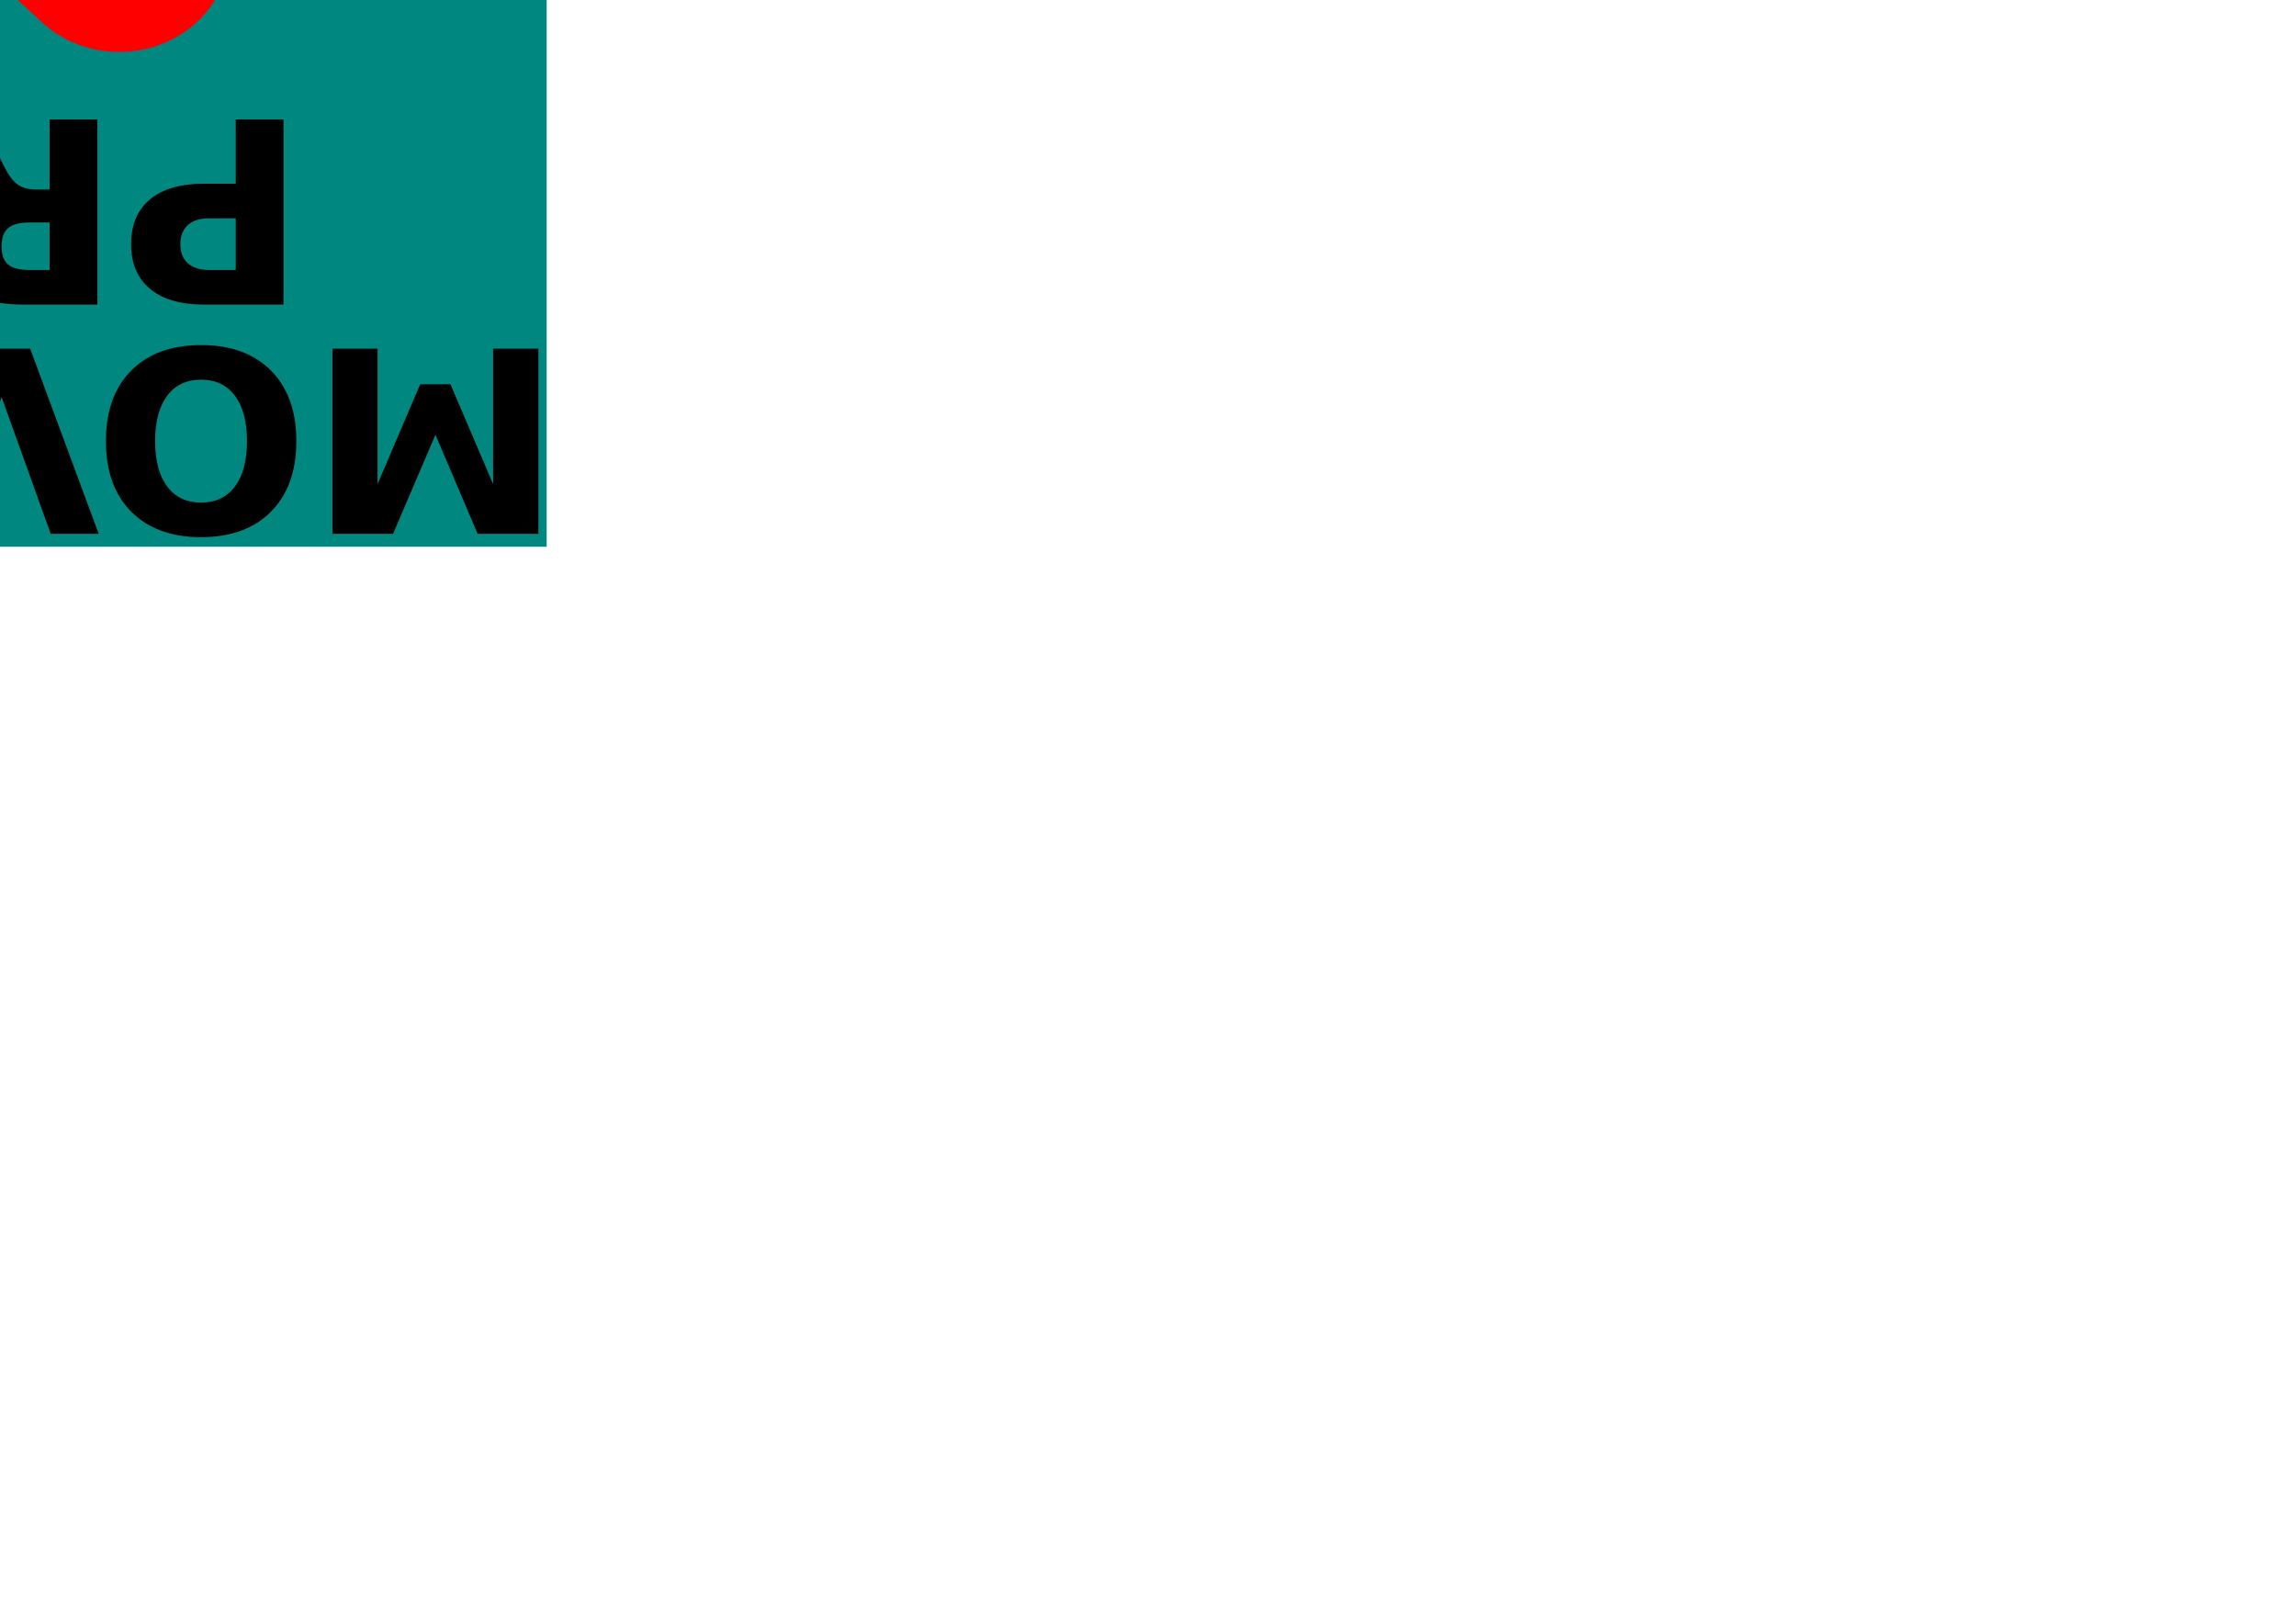
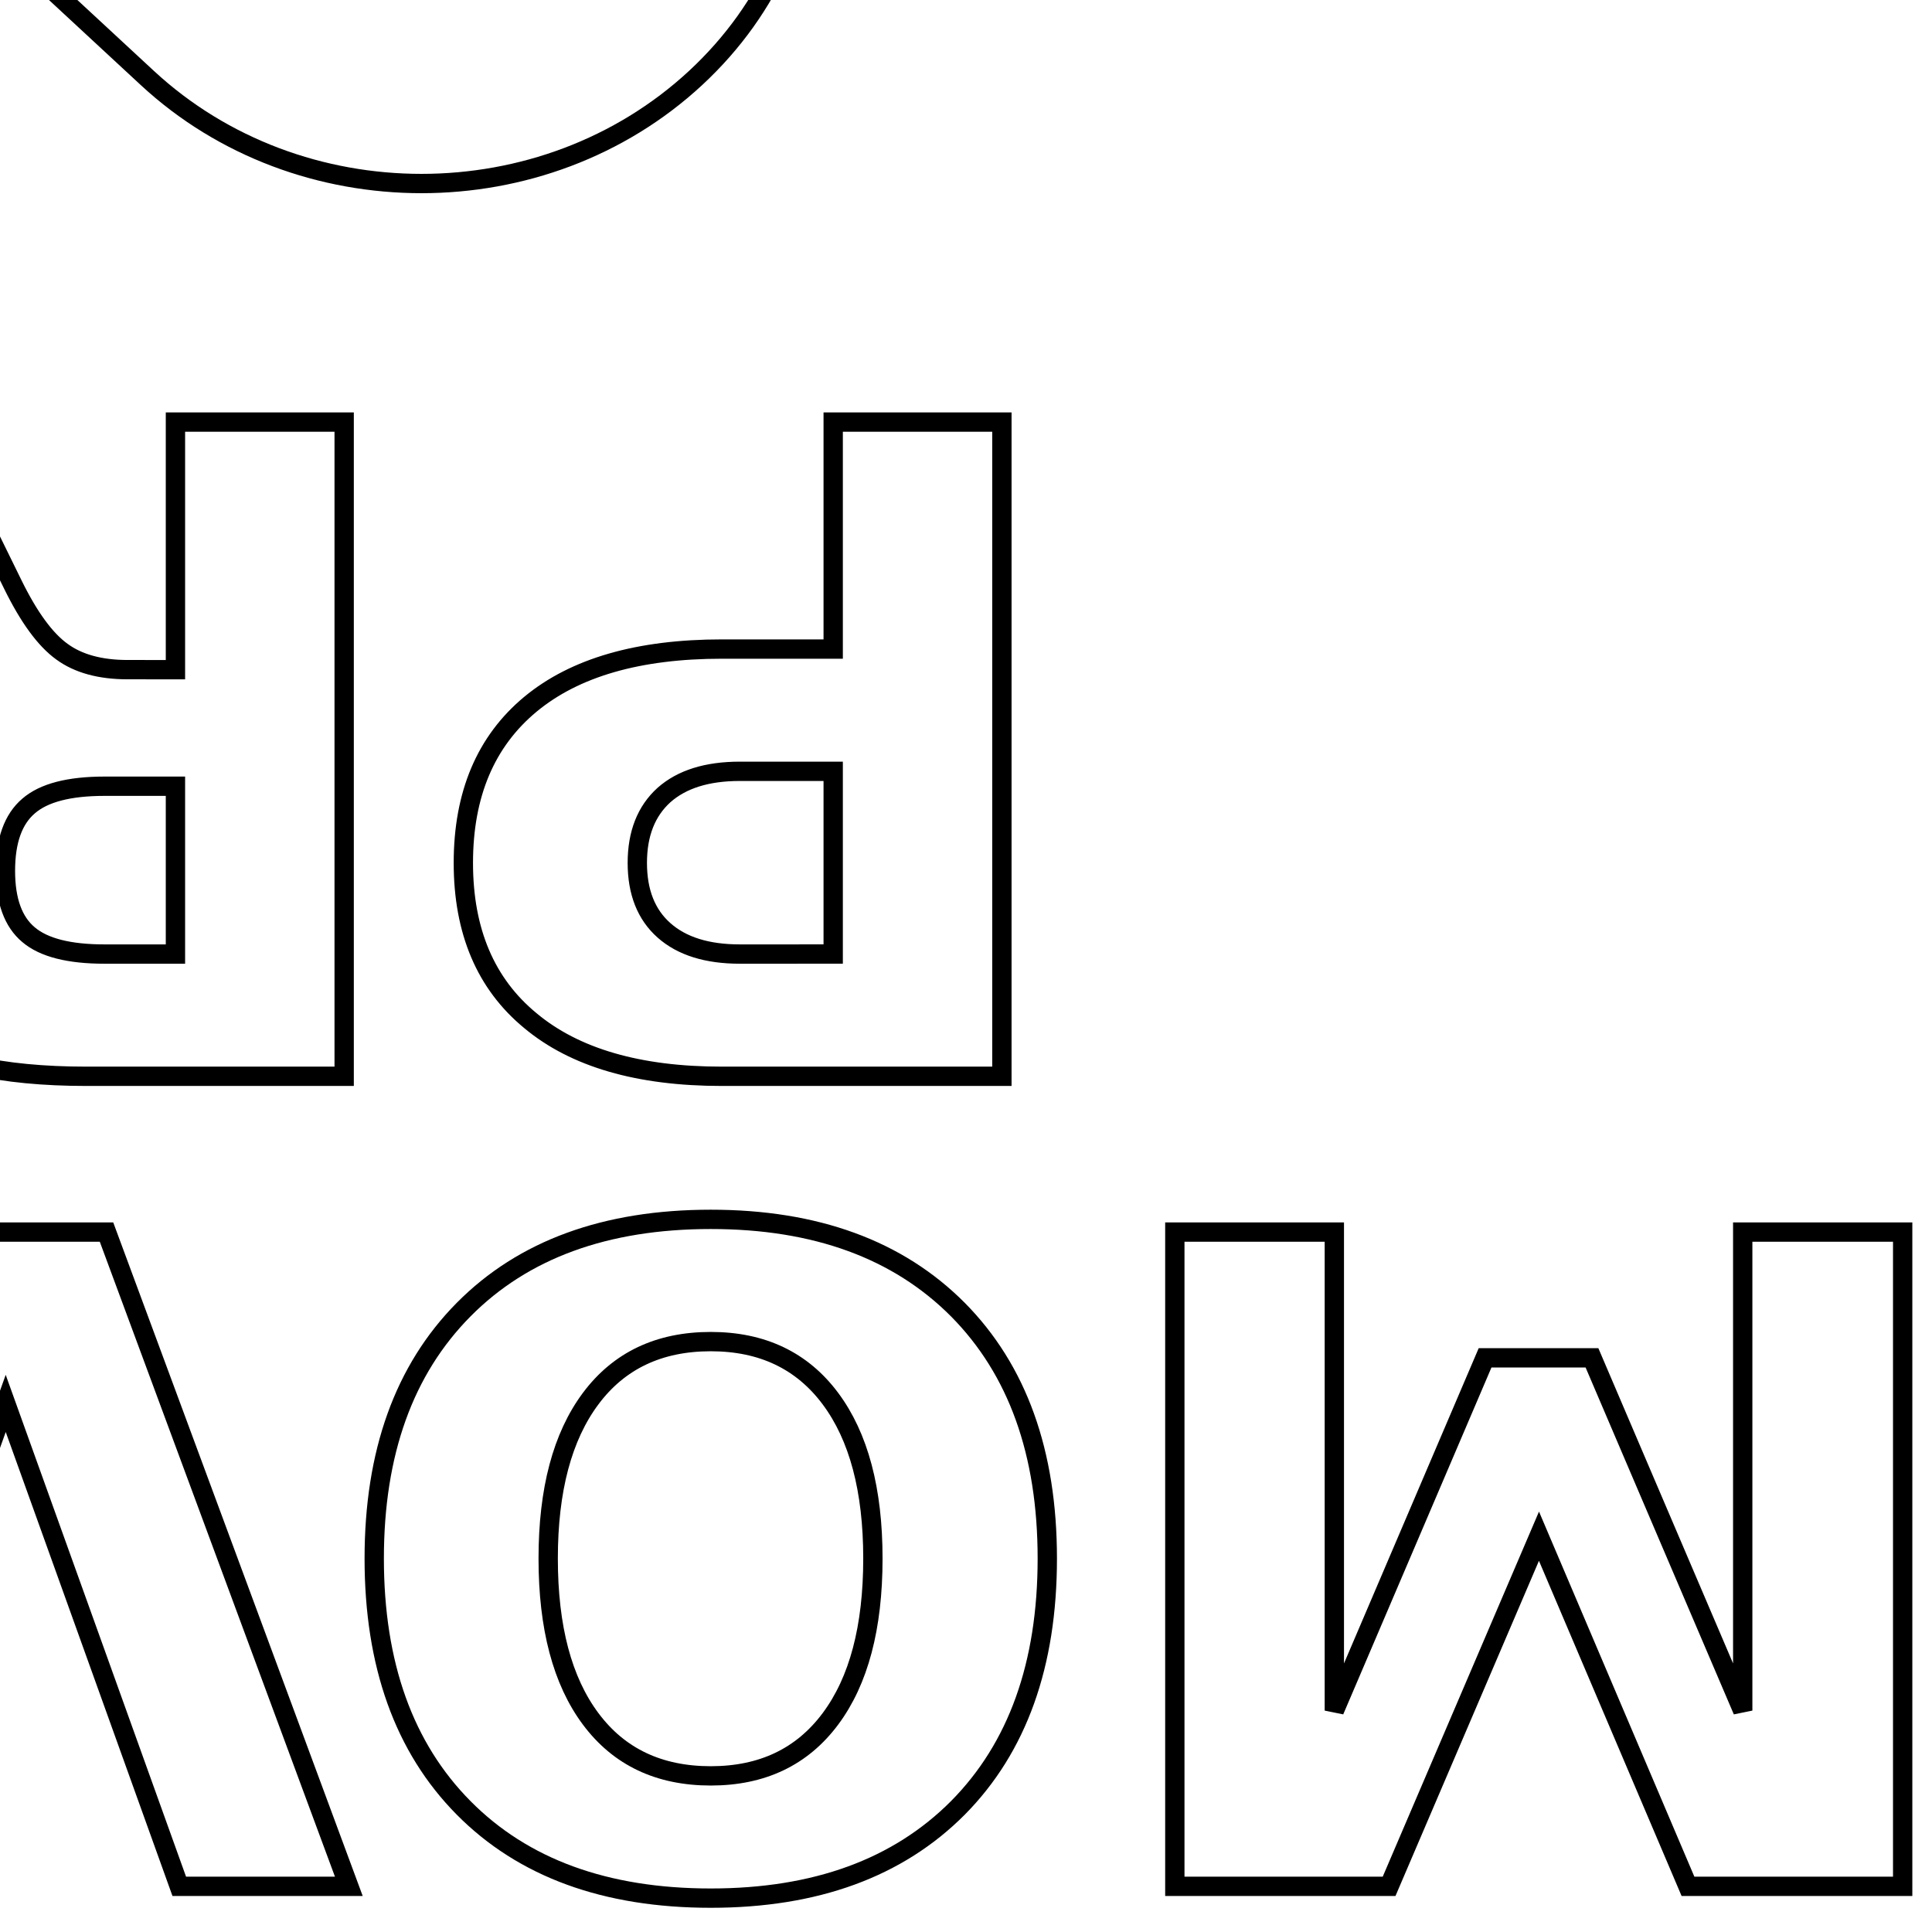
- <svg xmlns="http://www.w3.org/2000/svg" width="420mm" height="297mm" viewBox="0 0 420 297" version="1.1" id="svg1">
+ <svg xmlns="http://www.w3.org/2000/svg" width="100mm" height="100mm" viewBox="0 0 100 100" version="1.1" id="svg1">
  <defs id="defs1" />
-   <g id="layer1">
-     <path id="rect1" style="fill:#008780;stroke-width:0.385" d="M -100,-100 H 100 V 100 H -100 Z" />
-     <path d="M 98.482,97.635 H 87.369 l -7.712,-18.122 -7.757,18.122 H 60.809 V 63.772 h 8.256 v 24.768 l 7.802,-18.258 h 5.534 l 7.802,18.258 V 63.772 h 8.279 z m -61.693,-5.716 c 2.661,0 4.725,-0.983 6.192,-2.949 1.467,-1.966 2.2,-4.733 2.2,-8.301 0,-3.553 -0.733,-6.313 -2.2,-8.279 -1.467,-1.966 -3.531,-2.949 -6.192,-2.949 -2.676,0 -4.748,0.983 -6.215,2.949 -1.467,1.966 -2.2,4.725 -2.2,8.279 0,3.568 0.733,6.336 2.2,8.301 1.467,1.966 3.538,2.949 6.215,2.949 z m 0,6.328 c -5.443,0 -9.708,-1.557 -12.792,-4.672 -3.085,-3.115 -4.627,-7.417 -4.627,-12.906 0,-5.474 1.542,-9.768 4.627,-12.883 3.085,-3.115 7.349,-4.672 12.792,-4.672 5.428,0 9.692,1.557 12.792,4.672 3.085,3.115 4.627,7.409 4.627,12.883 0,5.489 -1.542,9.791 -4.627,12.906 -3.1,3.115 -7.364,4.672 -12.792,4.672 z M 18.055,97.635 H 9.278 L 0.296,72.641 -8.663,97.635 H -17.441 L -4.898,63.772 H 5.513 Z m -39.987,0 h -23.566 v -6.6 h 14.833 v -6.305 h -13.949 v -6.6 h 9.313 4.636 v -7.757 h -15.332 v -6.6 h 24.065 z m -31.731,0 h -8.732 V 63.772 h 8.732 z m -13.246,0 h -31.209 v -6.6 h 11.227 V 63.772 h 8.732 v 27.263 h 11.25 z" id="text4" style="font-weight:bold;font-size:50.8px;font-family:Sans;-inkscape-font-specification:'Sans, Bold';stroke-width:0.265" aria-label="MOVEIT PRO" />
-     <path d="M 51.858,55.709 H 37.365 c -4.309,0 -7.613,-0.96 -9.912,-2.88 -2.313,-1.905 -3.47,-4.627 -3.47,-8.165 0,-3.553 1.157,-6.29 3.47,-8.211 2.298,-1.905 5.602,-2.858 9.912,-2.858 h 5.761 v -11.749 h 8.732 z m -8.732,-6.328 v -9.458 h -4.831 c -1.694,0 -3.001,0.408 -3.924,1.225 -0.922,0.832 -1.384,2.004 -1.384,3.516 0,1.512 0.461,2.676 1.384,3.493 0.922,0.817 2.23,1.225 3.924,1.225 z M 5.407,40.695 c -1.83,0 -3.138,0.34 -3.924,1.021 -0.801,0.68 -1.202,1.799 -1.202,3.357 0,1.542 0.401,2.646 1.202,3.311 0.786,0.665 2.094,0.998 3.924,0.998 h 3.674 v -8.687 z m 3.674,-6.033 V 21.847 H 17.814 V 55.709 H 4.477 c -4.461,0 -7.727,-0.748 -9.798,-2.245 -2.087,-1.497 -3.13,-3.863 -3.13,-7.099 0,-2.238 0.544,-4.075 1.633,-5.512 1.074,-1.436 2.699,-2.495 4.876,-3.175 -1.195,-0.272 -2.261,-0.892 -3.198,-1.86 -0.953,-0.953 -1.913,-2.404 -2.88,-4.355 l -4.74,-9.617 h 9.299 l 4.128,8.415 c 0.832,1.694 1.678,2.85 2.54,3.47 0.847,0.62 1.981,0.93 3.402,0.93 z m -42.504,15.332 c 2.661,0 4.725,-0.983 6.192,-2.949 1.467,-1.966 2.2,-4.733 2.2,-8.301 0,-3.553 -0.733,-6.313 -2.2,-8.279 -1.467,-1.966 -3.531,-2.949 -6.192,-2.949 -2.676,0 -4.748,0.983 -6.215,2.949 -1.467,1.966 -2.2,4.725 -2.2,8.279 0,3.568 0.733,6.336 2.2,8.301 1.467,1.966 3.538,2.949 6.215,2.949 z m 0,6.328 c -5.443,0 -9.708,-1.557 -12.792,-4.672 -3.085,-3.115 -4.627,-7.417 -4.627,-12.906 0,-5.474 1.542,-9.768 4.627,-12.883 3.085,-3.115 7.349,-4.672 12.792,-4.672 5.428,0 9.692,1.557 12.792,4.672 3.085,3.115 4.627,7.409 4.627,12.883 0,5.489 -1.542,9.791 -4.627,12.906 -3.1,3.115 -7.364,4.672 -12.792,4.672 z" id="text4-2" style="font-weight:bold;font-size:50.8px;font-family:Sans;-inkscape-font-specification:'Sans, Bold';stroke-width:0.265" aria-label="MOVEIT PRO" />
-     <path id="rect8" style="fill:#ff0000;stroke-width:0.438" d="m -21.753,9.499 c -5.128,6e-6 -10.257,-1.82 -14.186,-5.461 -7.859,-7.281 -7.859,-19.004 -5e-6,-26.285 l 7.598,-7.039 C 0.452,-55.516 0.031,-55.57 0.031,-55.57 c 0,0 0.652,-0.289 28.372,26.285 l 7.598,7.039 c 7.859,7.281 7.859,19.004 0,26.285 -7.859,7.281 -20.513,7.281 -28.372,1.74e-5 L 0.031,-3.001 -7.567,4.038 C -11.496,7.678 -16.624,9.499 -21.753,9.499 Z" />
-     <path d="m 98.511,-65.549 h -22.205 v -6.219 h 13.977 v -5.941 H 77.14 v -6.219 h 13.143 v -13.528 h 8.228 z m -41.589,-14.148 c -1.724,0 -2.956,0.321 -3.697,0.962 -0.755,0.641 -1.133,1.695 -1.133,3.163 0,1.453 0.378,2.493 1.133,3.12 0.741,0.627 1.973,0.94 3.697,0.94 h 3.462 v -8.185 z m 3.462,-5.685 v -12.075 h 8.228 v 31.907 H 56.046 c -4.203,0 -7.28,-0.705 -9.232,-2.116 -1.966,-1.411 -2.949,-3.64 -2.949,-6.689 0,-2.109 0.513,-3.84 1.539,-5.193 1.012,-1.354 2.543,-2.351 4.595,-2.992 -1.126,-0.256 -2.13,-0.841 -3.013,-1.752 -0.898,-0.898 -1.802,-2.265 -2.714,-4.103 l -4.467,-9.061 h 8.762 l 3.89,7.929 c 0.784,1.596 1.581,2.686 2.394,3.27 0.798,0.584 1.866,0.876 3.206,0.876 z m -44.837,-6.262 h 12.866 l 2.03,-5.813 h 8.271 L 26.896,-65.549 H 17.086 L 5.268,-97.456 h 8.271 z m 10.814,5.92 h -8.741 l 4.36,12.695 z M 1.037,-65.549 H -8.153 L -19.758,-87.433 v 21.884 h -7.801 v -31.907 h 9.19 l 11.605,21.884 v -21.884 h 7.801 z m -36.63,0 h -8.228 v -11.647 l -11.861,11.647 h -9.553 l 15.366,-15.11 -16.947,-16.798 h 10.301 l 12.695,12.566 v -12.566 h 8.228 z m -53.279,-26.094 h 12.866 l 2.03,-5.813 h 8.271 l -11.818,31.907 h -9.809 l -11.818,-31.907 h 8.271 z m 10.814,5.92 h -8.741 l 4.36,12.695 z" id="text4-6" style="font-weight:bold;font-size:50.8px;font-family:Sans;-inkscape-font-specification:'Sans, Bold';stroke-width:0.265" aria-label="FRANKA" />
+   <g id="layer1" />
+   <g id="layer2">
+     <path d="M 98.482,97.635 H 87.369 l -7.712,-18.122 -7.757,18.122 H 60.809 V 63.772 h 8.256 v 24.768 l 7.802,-18.258 h 5.534 l 7.802,18.258 V 63.772 h 8.279 z m -61.693,-5.716 c 2.661,0 4.725,-0.983 6.192,-2.949 1.467,-1.966 2.2,-4.733 2.2,-8.301 0,-3.553 -0.733,-6.313 -2.2,-8.279 -1.467,-1.966 -3.531,-2.949 -6.192,-2.949 -2.676,0 -4.748,0.983 -6.215,2.949 -1.467,1.966 -2.2,4.725 -2.2,8.279 0,3.568 0.733,6.336 2.2,8.301 1.467,1.966 3.538,2.949 6.215,2.949 z m 0,6.328 c -5.443,0 -9.708,-1.557 -12.792,-4.672 -3.085,-3.115 -4.627,-7.417 -4.627,-12.906 0,-5.474 1.542,-9.768 4.627,-12.883 3.085,-3.115 7.349,-4.672 12.792,-4.672 5.428,0 9.692,1.557 12.792,4.672 3.085,3.115 4.627,7.409 4.627,12.883 0,5.489 -1.542,9.791 -4.627,12.906 -3.1,3.115 -7.364,4.672 -12.792,4.672 z M 18.055,97.635 H 9.278 L 0.296,72.641 -8.663,97.635 H -17.441 L -4.898,63.772 H 5.513 Z m -39.987,0 h -23.566 v -6.6 h 14.833 v -6.305 h -13.949 v -6.6 h 9.313 4.636 v -7.757 h -15.332 v -6.6 h 24.065 z m -31.731,0 h -8.732 V 63.772 h 8.732 z m -13.246,0 h -31.209 v -6.6 h 11.227 V 63.772 h 8.732 v 27.263 h 11.25 z" id="text4" style="font-weight:bold;font-size:50.8px;font-family:Sans;-inkscape-font-specification:'Sans, Bold';stroke-width:1;fill:none;stroke:#000000;stroke-opacity:1;stroke-dasharray:none" aria-label="MOVEIT PRO" />
+     <path d="M 51.858,55.709 H 37.365 c -4.309,0 -7.613,-0.96 -9.912,-2.88 -2.313,-1.905 -3.47,-4.627 -3.47,-8.165 0,-3.553 1.157,-6.29 3.47,-8.211 2.298,-1.905 5.602,-2.858 9.912,-2.858 h 5.761 v -11.749 h 8.732 z m -8.732,-6.328 v -9.458 h -4.831 c -1.694,0 -3.001,0.408 -3.924,1.225 -0.922,0.832 -1.384,2.004 -1.384,3.516 0,1.512 0.461,2.676 1.384,3.493 0.922,0.817 2.23,1.225 3.924,1.225 z M 5.407,40.695 c -1.83,0 -3.138,0.34 -3.924,1.021 -0.801,0.68 -1.202,1.799 -1.202,3.357 0,1.542 0.401,2.646 1.202,3.311 0.786,0.665 2.094,0.998 3.924,0.998 h 3.674 v -8.687 z m 3.674,-6.033 V 21.847 H 17.814 V 55.709 H 4.477 c -4.461,0 -7.727,-0.748 -9.798,-2.245 -2.087,-1.497 -3.13,-3.863 -3.13,-7.099 0,-2.238 0.544,-4.075 1.633,-5.512 1.074,-1.436 2.699,-2.495 4.876,-3.175 -1.195,-0.272 -2.261,-0.892 -3.198,-1.86 -0.953,-0.953 -1.913,-2.404 -2.88,-4.355 l -4.74,-9.617 h 9.299 l 4.128,8.415 c 0.832,1.694 1.678,2.85 2.54,3.47 0.847,0.62 1.981,0.93 3.402,0.93 z m -42.504,15.332 c 2.661,0 4.725,-0.983 6.192,-2.949 1.467,-1.966 2.2,-4.733 2.2,-8.301 0,-3.553 -0.733,-6.313 -2.2,-8.279 -1.467,-1.966 -3.531,-2.949 -6.192,-2.949 -2.676,0 -4.748,0.983 -6.215,2.949 -1.467,1.966 -2.2,4.725 -2.2,8.279 0,3.568 0.733,6.336 2.2,8.301 1.467,1.966 3.538,2.949 6.215,2.949 z m 0,6.328 c -5.443,0 -9.708,-1.557 -12.792,-4.672 -3.085,-3.115 -4.627,-7.417 -4.627,-12.906 0,-5.474 1.542,-9.768 4.627,-12.883 3.085,-3.115 7.349,-4.672 12.792,-4.672 5.428,0 9.692,1.557 12.792,4.672 3.085,3.115 4.627,7.409 4.627,12.883 0,5.489 -1.542,9.791 -4.627,12.906 -3.1,3.115 -7.364,4.672 -12.792,4.672 z" id="text4-2" style="font-weight:bold;font-size:50.8px;font-family:Sans;-inkscape-font-specification:'Sans, Bold';stroke-width:1;fill:none;stroke:#000000;stroke-opacity:1;stroke-dasharray:none" aria-label="MOVEIT PRO" />
+     <path id="rect8" style="fill:none;stroke-width:1;stroke:#000000;stroke-opacity:1;stroke-dasharray:none" d="m -21.753,9.499 c -5.128,6e-6 -10.257,-1.82 -14.186,-5.461 -7.859,-7.281 -7.859,-19.004 -5e-6,-26.285 l 7.598,-7.039 C 0.452,-55.516 0.031,-55.57 0.031,-55.57 c 0,0 0.652,-0.289 28.372,26.285 l 7.598,7.039 c 7.859,7.281 7.859,19.004 0,26.285 -7.859,7.281 -20.513,7.281 -28.372,1.74e-5 L 0.031,-3.001 -7.567,4.038 C -11.496,7.678 -16.624,9.499 -21.753,9.499 Z" />
+     <path d="m 98.511,-65.549 h -22.205 v -6.219 h 13.977 v -5.941 H 77.14 v -6.219 h 13.143 v -13.528 h 8.228 z m -41.589,-14.148 c -1.724,0 -2.956,0.321 -3.697,0.962 -0.755,0.641 -1.133,1.695 -1.133,3.163 0,1.453 0.378,2.493 1.133,3.12 0.741,0.627 1.973,0.94 3.697,0.94 h 3.462 v -8.185 z m 3.462,-5.685 v -12.075 h 8.228 v 31.907 H 56.046 c -4.203,0 -7.28,-0.705 -9.232,-2.116 -1.966,-1.411 -2.949,-3.64 -2.949,-6.689 0,-2.109 0.513,-3.84 1.539,-5.193 1.012,-1.354 2.543,-2.351 4.595,-2.992 -1.126,-0.256 -2.13,-0.841 -3.013,-1.752 -0.898,-0.898 -1.802,-2.265 -2.714,-4.103 l -4.467,-9.061 h 8.762 l 3.89,7.929 c 0.784,1.596 1.581,2.686 2.394,3.27 0.798,0.584 1.866,0.876 3.206,0.876 z m -44.837,-6.262 h 12.866 l 2.03,-5.813 h 8.271 L 26.896,-65.549 H 17.086 L 5.268,-97.456 h 8.271 z m 10.814,5.92 h -8.741 l 4.36,12.695 z M 1.037,-65.549 H -8.153 L -19.758,-87.433 v 21.884 h -7.801 v -31.907 h 9.19 l 11.605,21.884 v -21.884 h 7.801 z m -36.63,0 h -8.228 v -11.647 l -11.861,11.647 h -9.553 l 15.366,-15.11 -16.947,-16.798 h 10.301 l 12.695,12.566 v -12.566 h 8.228 z m -53.279,-26.094 h 12.866 l 2.03,-5.813 h 8.271 l -11.818,31.907 h -9.809 l -11.818,-31.907 h 8.271 z m 10.814,5.92 h -8.741 l 4.36,12.695 z" id="text4-6" style="font-weight:bold;font-size:50.8px;font-family:Sans;-inkscape-font-specification:'Sans, Bold';stroke-width:1;fill:none;stroke:#000000;stroke-opacity:1;stroke-dasharray:none" aria-label="FRANKA" />
  </g>
</svg>
